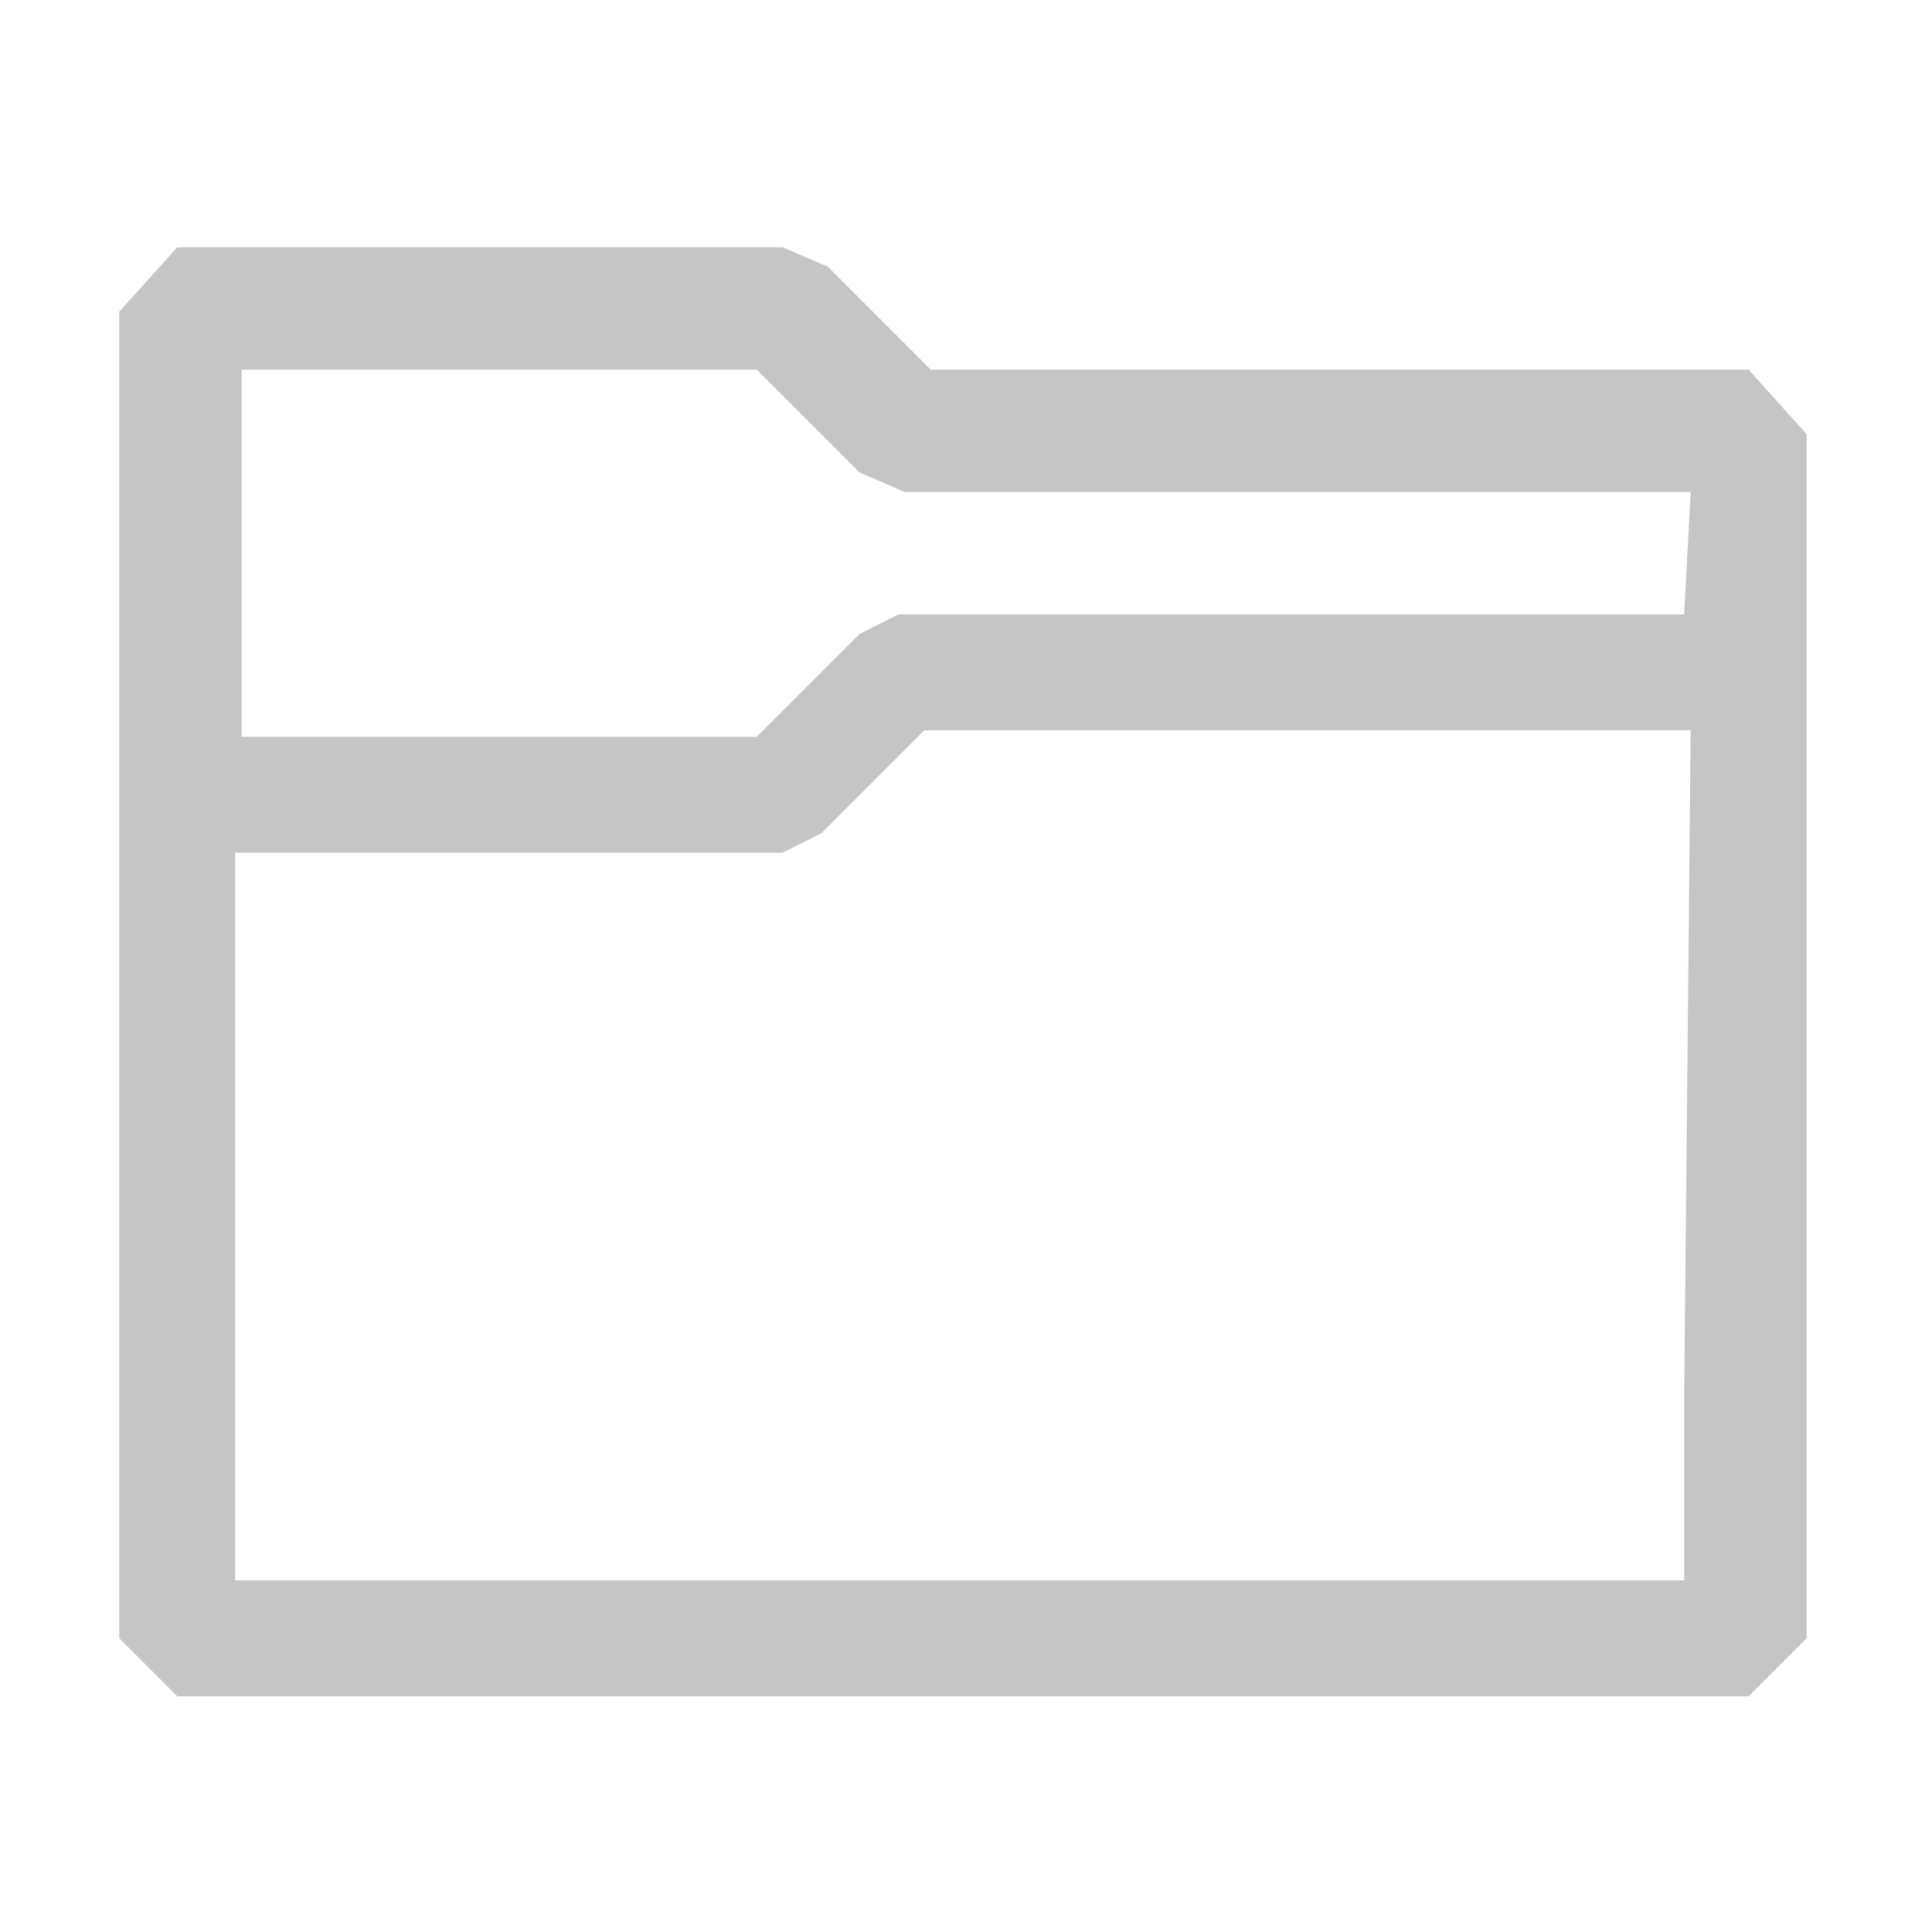
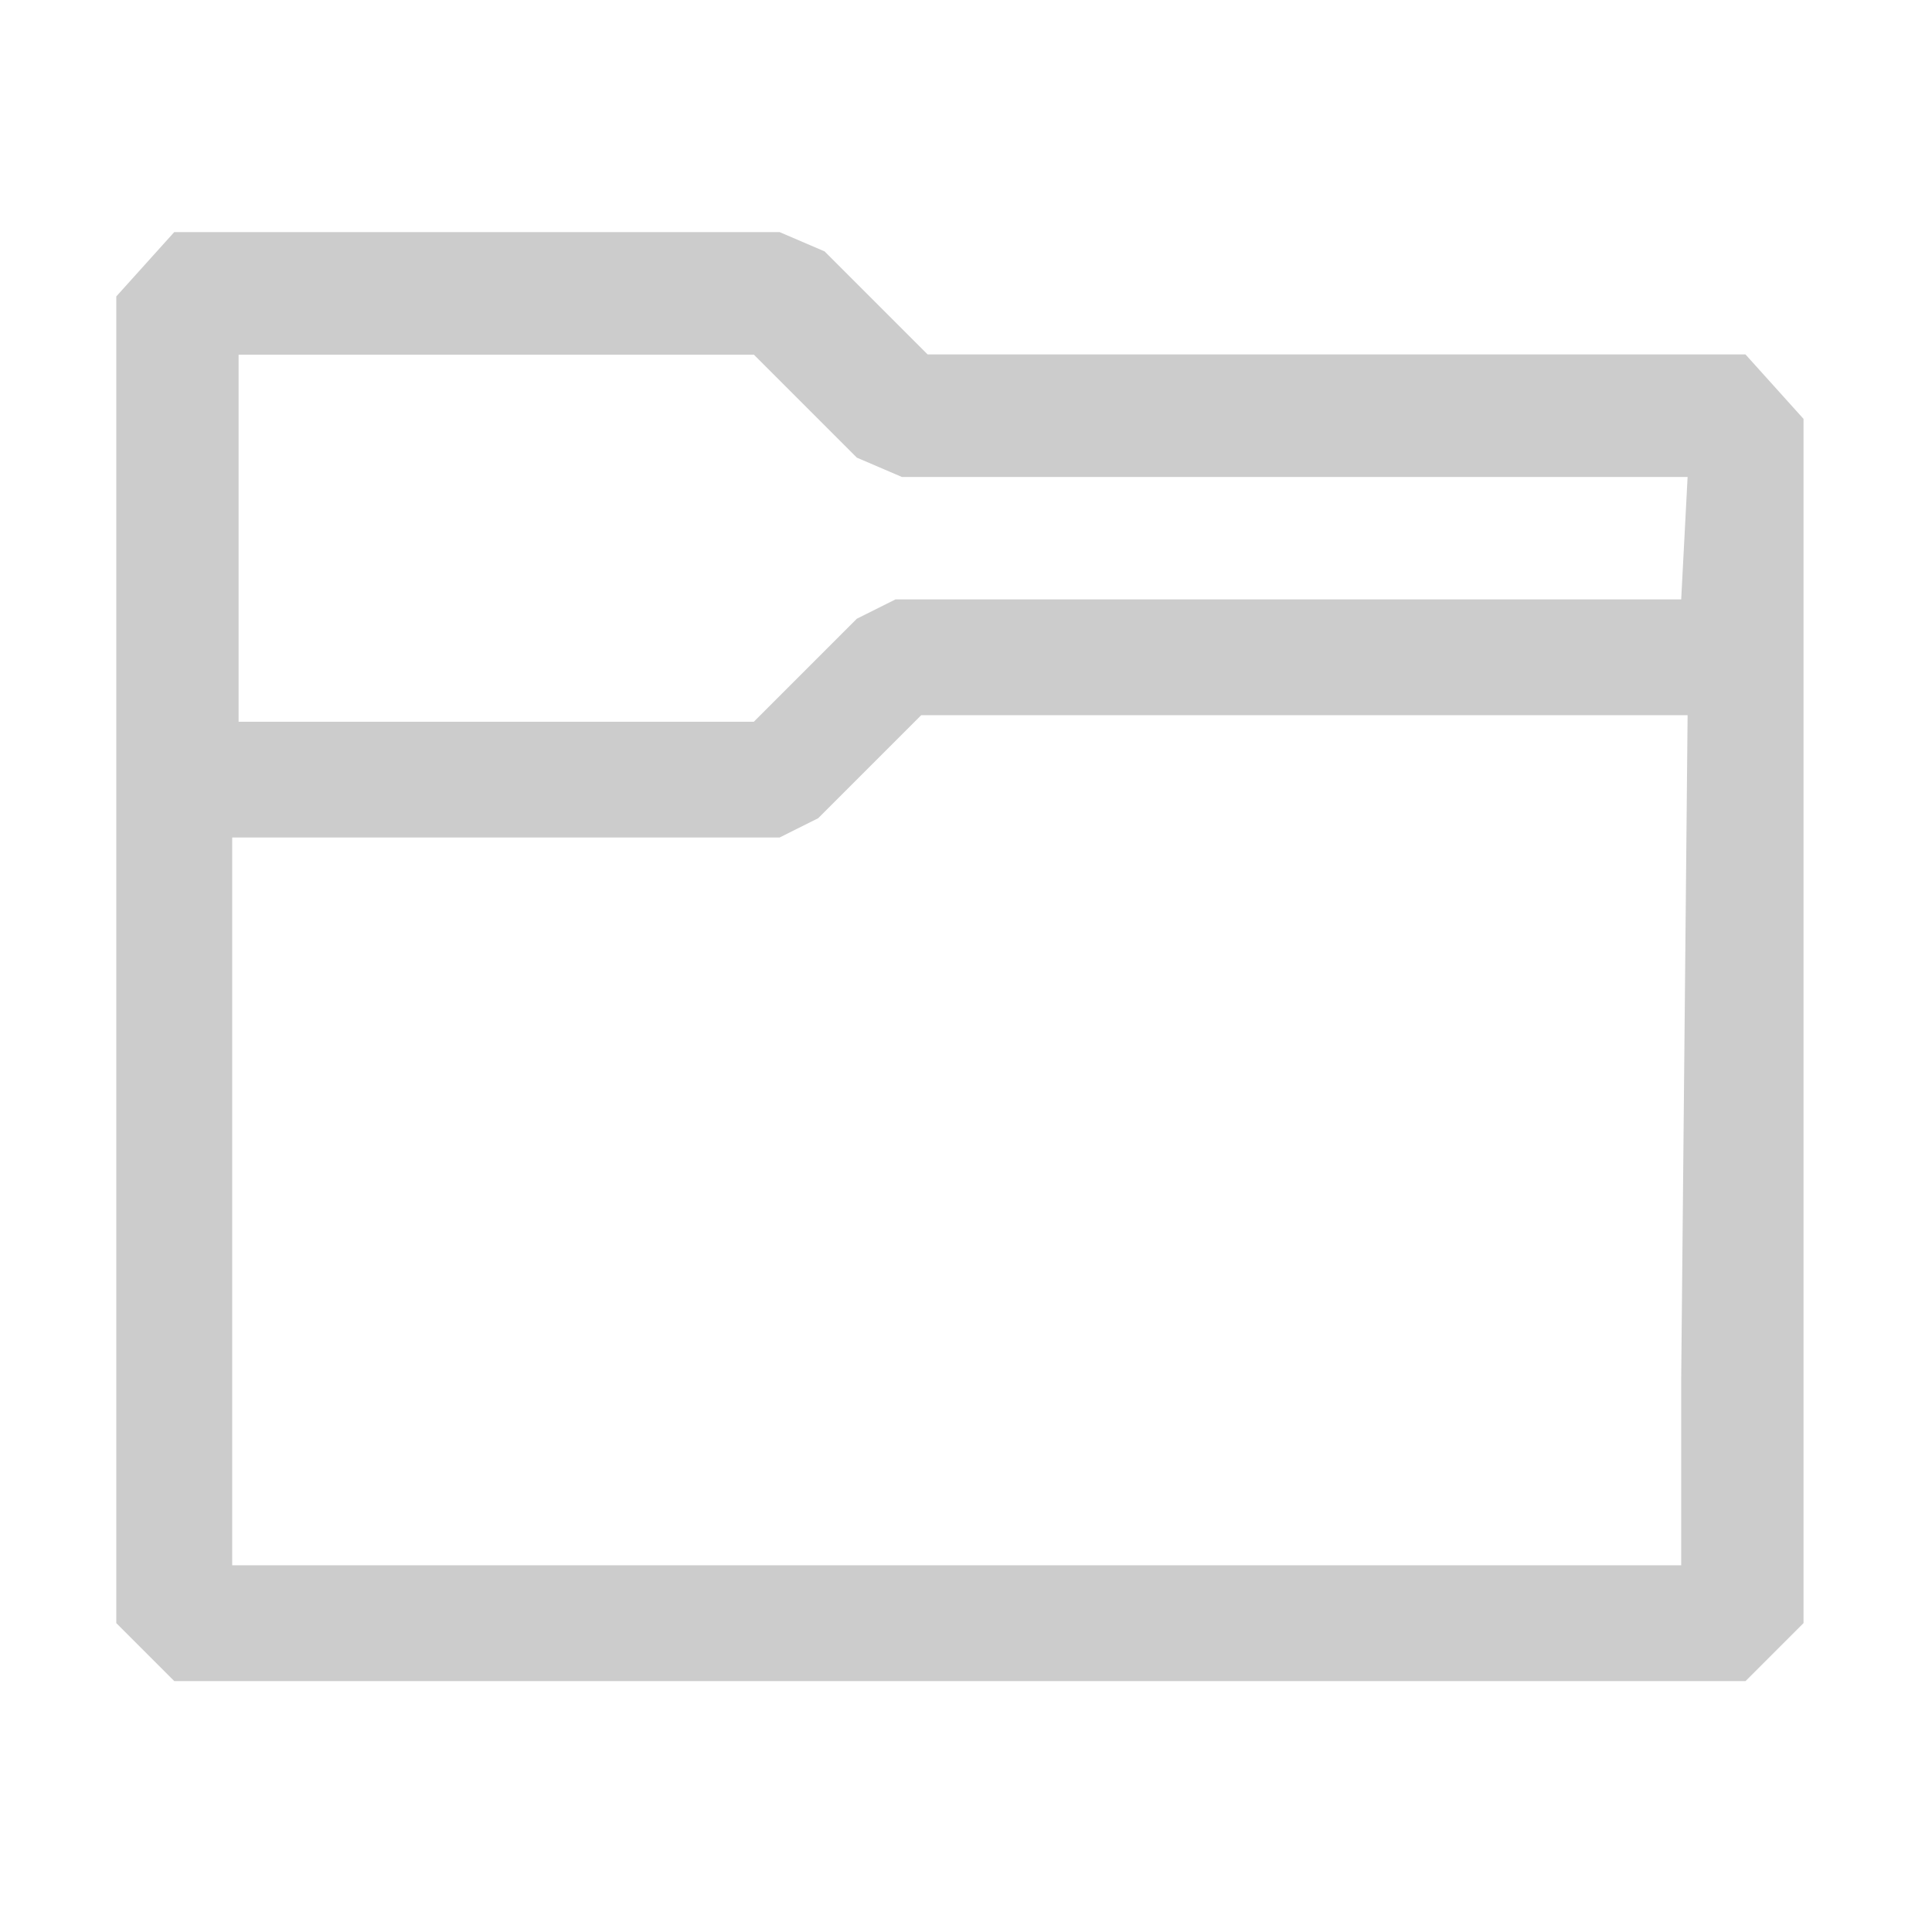
- <svg xmlns="http://www.w3.org/2000/svg" width="12" height="12" fill="none">
+ <svg xmlns="http://www.w3.org/2000/svg" width="16" height="16" fill="none">
  <g>
-     <path d="m10.861,2.296l0.36,0.4l0,7.48l-0.36,0.36l-9.76,0l-0.36,-0.36l0,-8.24l0.36,-0.4l3.76,0l0.28,0.12l0.64,0.64l5.08,0zm-0.4,6.36l0.04,-4.12l-4.76,0l-0.64,0.64l-0.24,0.12l-3.4,0l0,4.52l9,0l0,-1.16zm0,-4.84l0.04,-0.76l-4.88,0l-0.28,-0.12l-0.64,-0.64l-3.2,0l0,2.28l3.2,0l0.64,-0.64l0.24,-0.12l4.88,0z" fill="#C5C5C5" id="svg_1" />
+     <path id="svg_1" fill="#CCCCCC" d="m14.456,2.936l0.48,0.533l0,9.973l-0.48,0.48l-13.013,0l-0.48,-0.48l0,-10.987l0.48,-0.533l5.013,0l0.373,0.16l0.853,0.853l6.773,0zm-0.533,8.48l0.053,-5.493l-6.347,0l-0.853,0.853l-0.32,0.16l-4.533,0l0,6.027l12,0l0,-1.547zm0,-6.453l0.053,-1.013l-6.507,0l-0.373,-0.16l-0.853,-0.853l-4.267,0l0,3.04l4.267,0l0.853,-0.853l0.32,-0.16l6.507,0z" />
  </g>
</svg>
